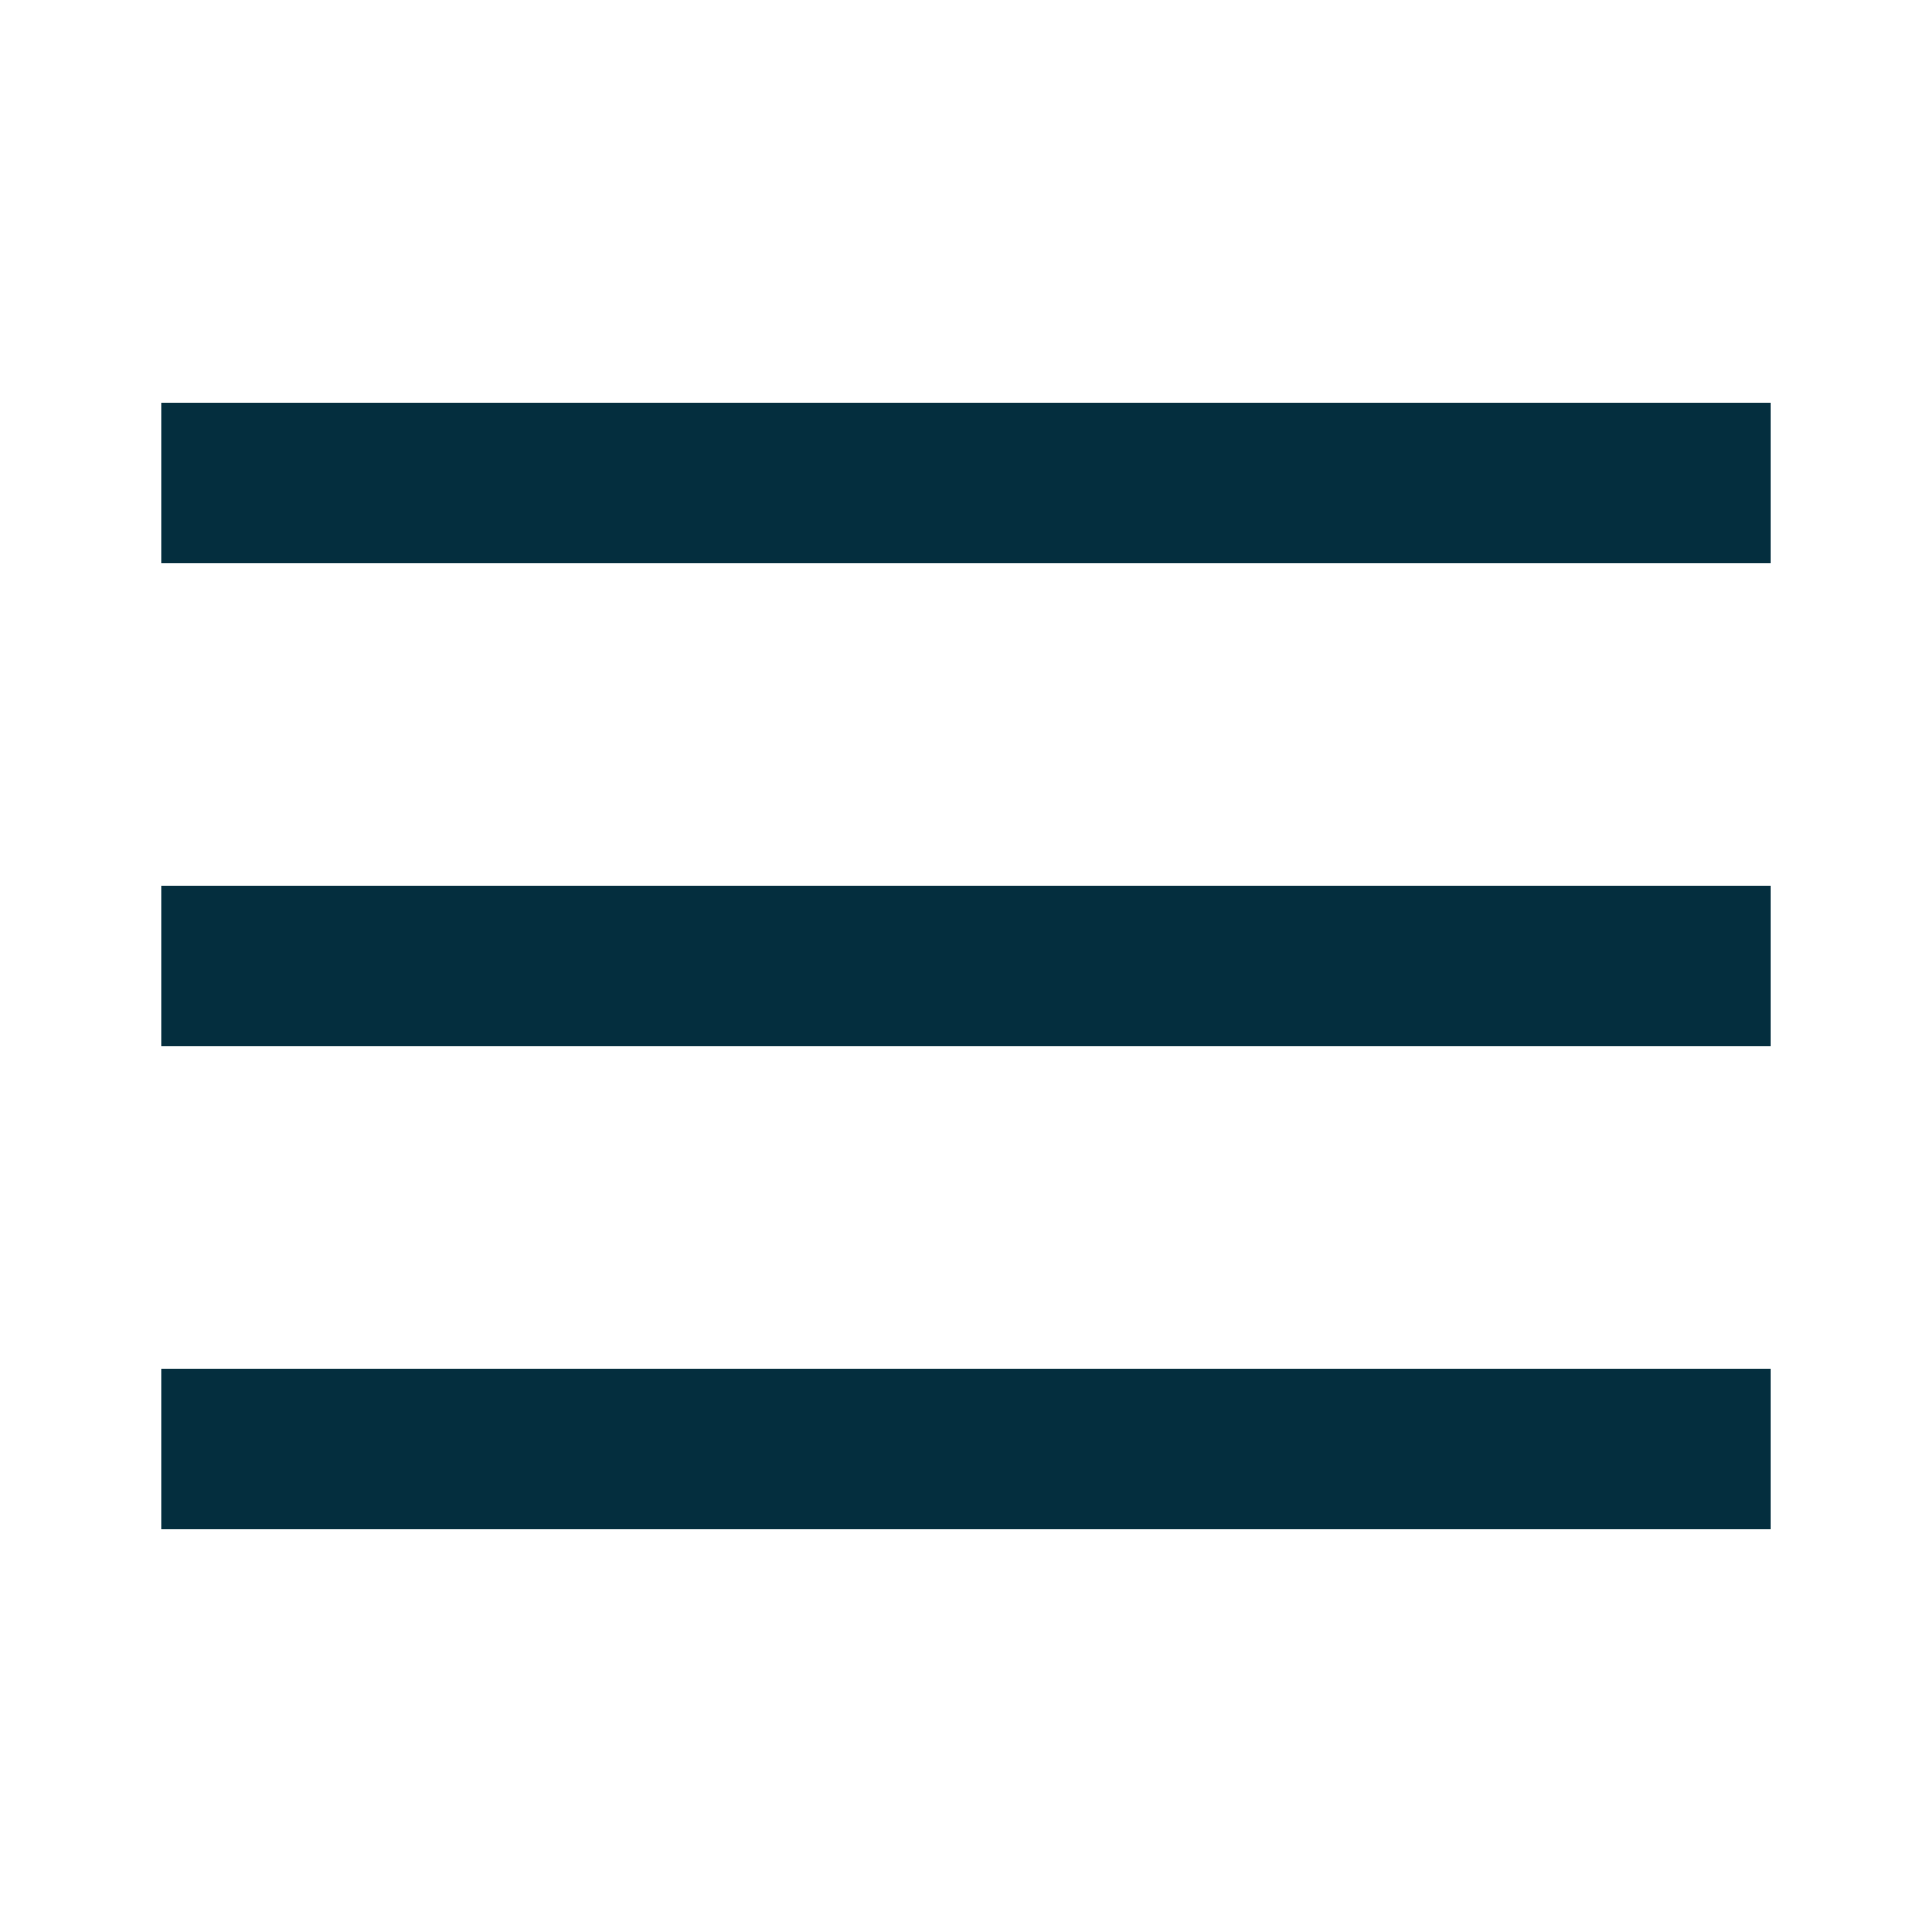
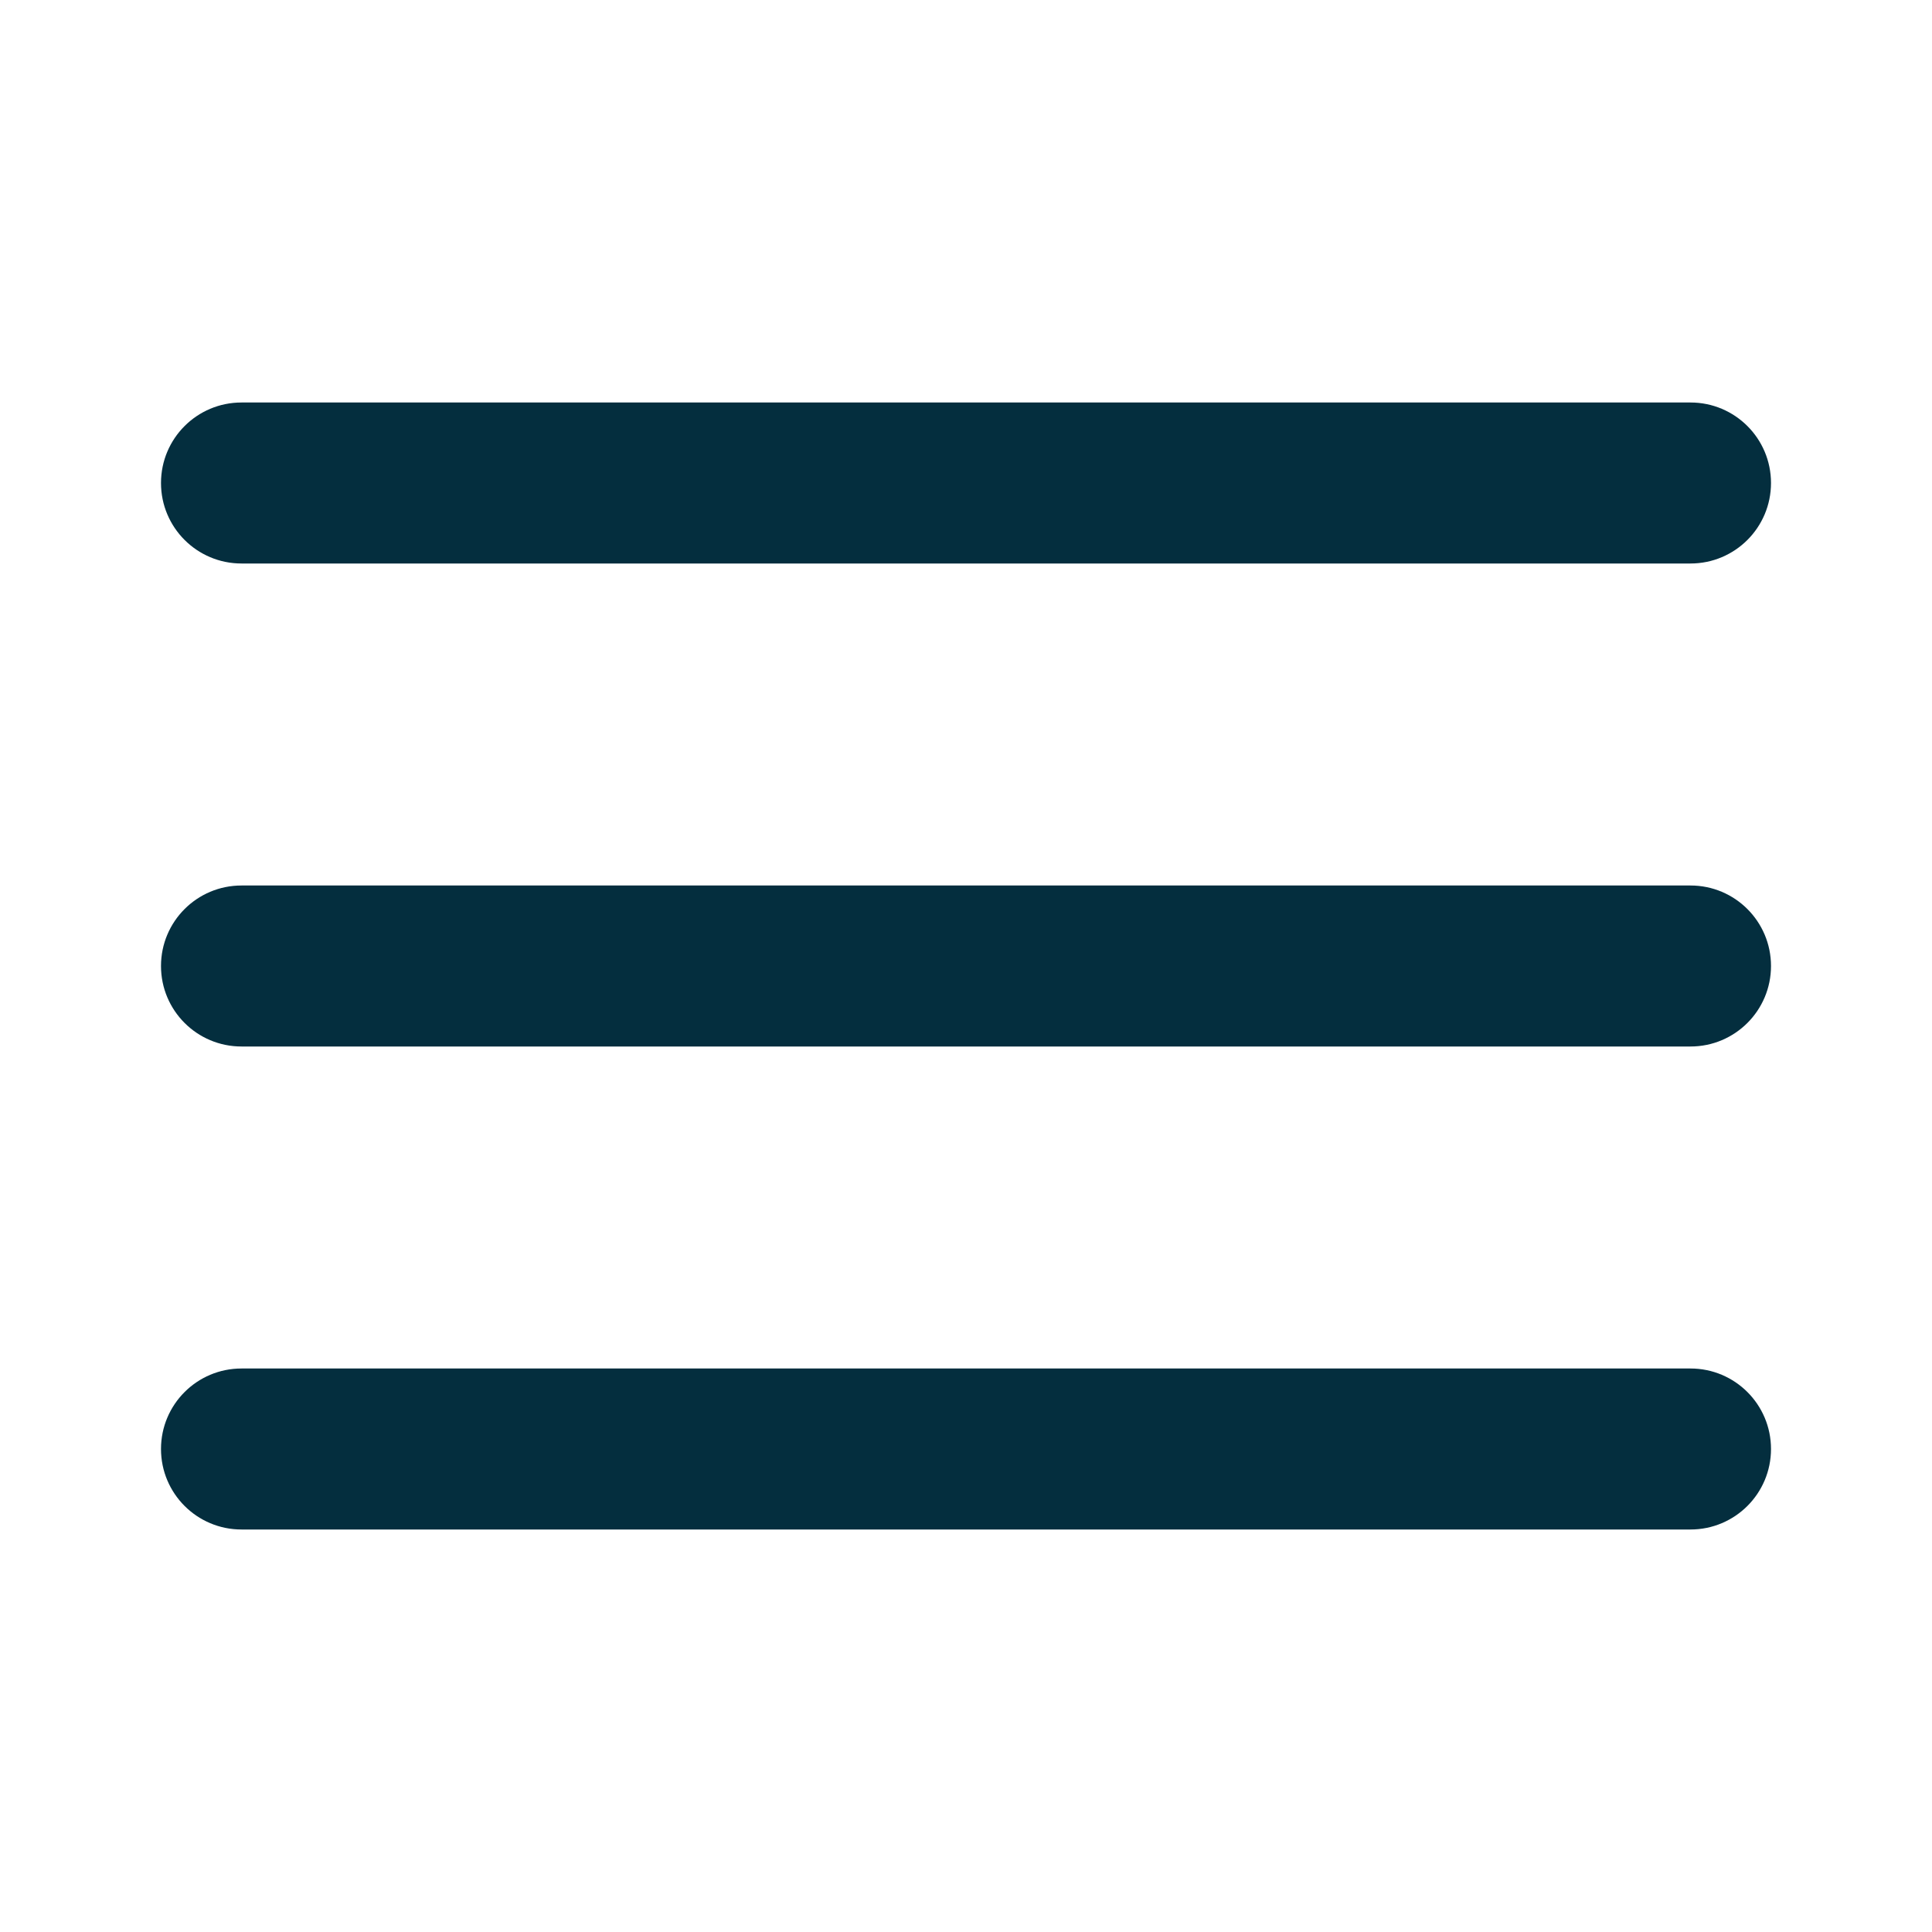
- <svg xmlns="http://www.w3.org/2000/svg" width="48pt" height="48pt" viewBox="0 0 48 48" version="1.1">
+ <svg xmlns="http://www.w3.org/2000/svg" width="100%" height="100%" viewBox="0 0 48 48" version="1.1" xml:space="preserve" style="fill-rule:evenodd;clip-rule:evenodd;stroke-linejoin:round;stroke-miterlimit:2;">
  <g id="surface1">
-     <path style=" stroke:none;fill-rule:nonzero;fill:#042E3E;fill-opacity:1;" d="M 4 10 L 4 14 L 44 14 L 44 10 Z M 4 22 L 4 26 L 44 26 L 44 22 Z M 4 34 L 4 38 L 44 38 L 44 34 Z " />
+     <path d="M6,10C4.895,10 4,10.895 4,12C4,13.105 4.895,14 6,14C12.828,14 35.172,14 42,14C43.105,14 44,13.105 44,12C44,10.895 43.105,10 42,10C35.172,10 12.828,10 6,10ZM6,22C4.895,22 4,22.895 4,24C4,25.105 4.895,26 6,26C12.828,26 35.172,26 42,26C43.105,26 44,25.105 44,24C44,22.895 43.105,22 42,22C35.172,22 12.828,22 6,22ZM6,34C4.895,34 4,34.895 4,36C4,37.105 4.895,38 6,38C12.828,38 35.172,38 42,38C43.105,38 44,37.105 44,36C44,34.895 43.105,34 42,34C35.172,34 12.828,34 6,34Z" style="fill:rgb(4,46,62);fill-rule:nonzero;" />
  </g>
</svg>
